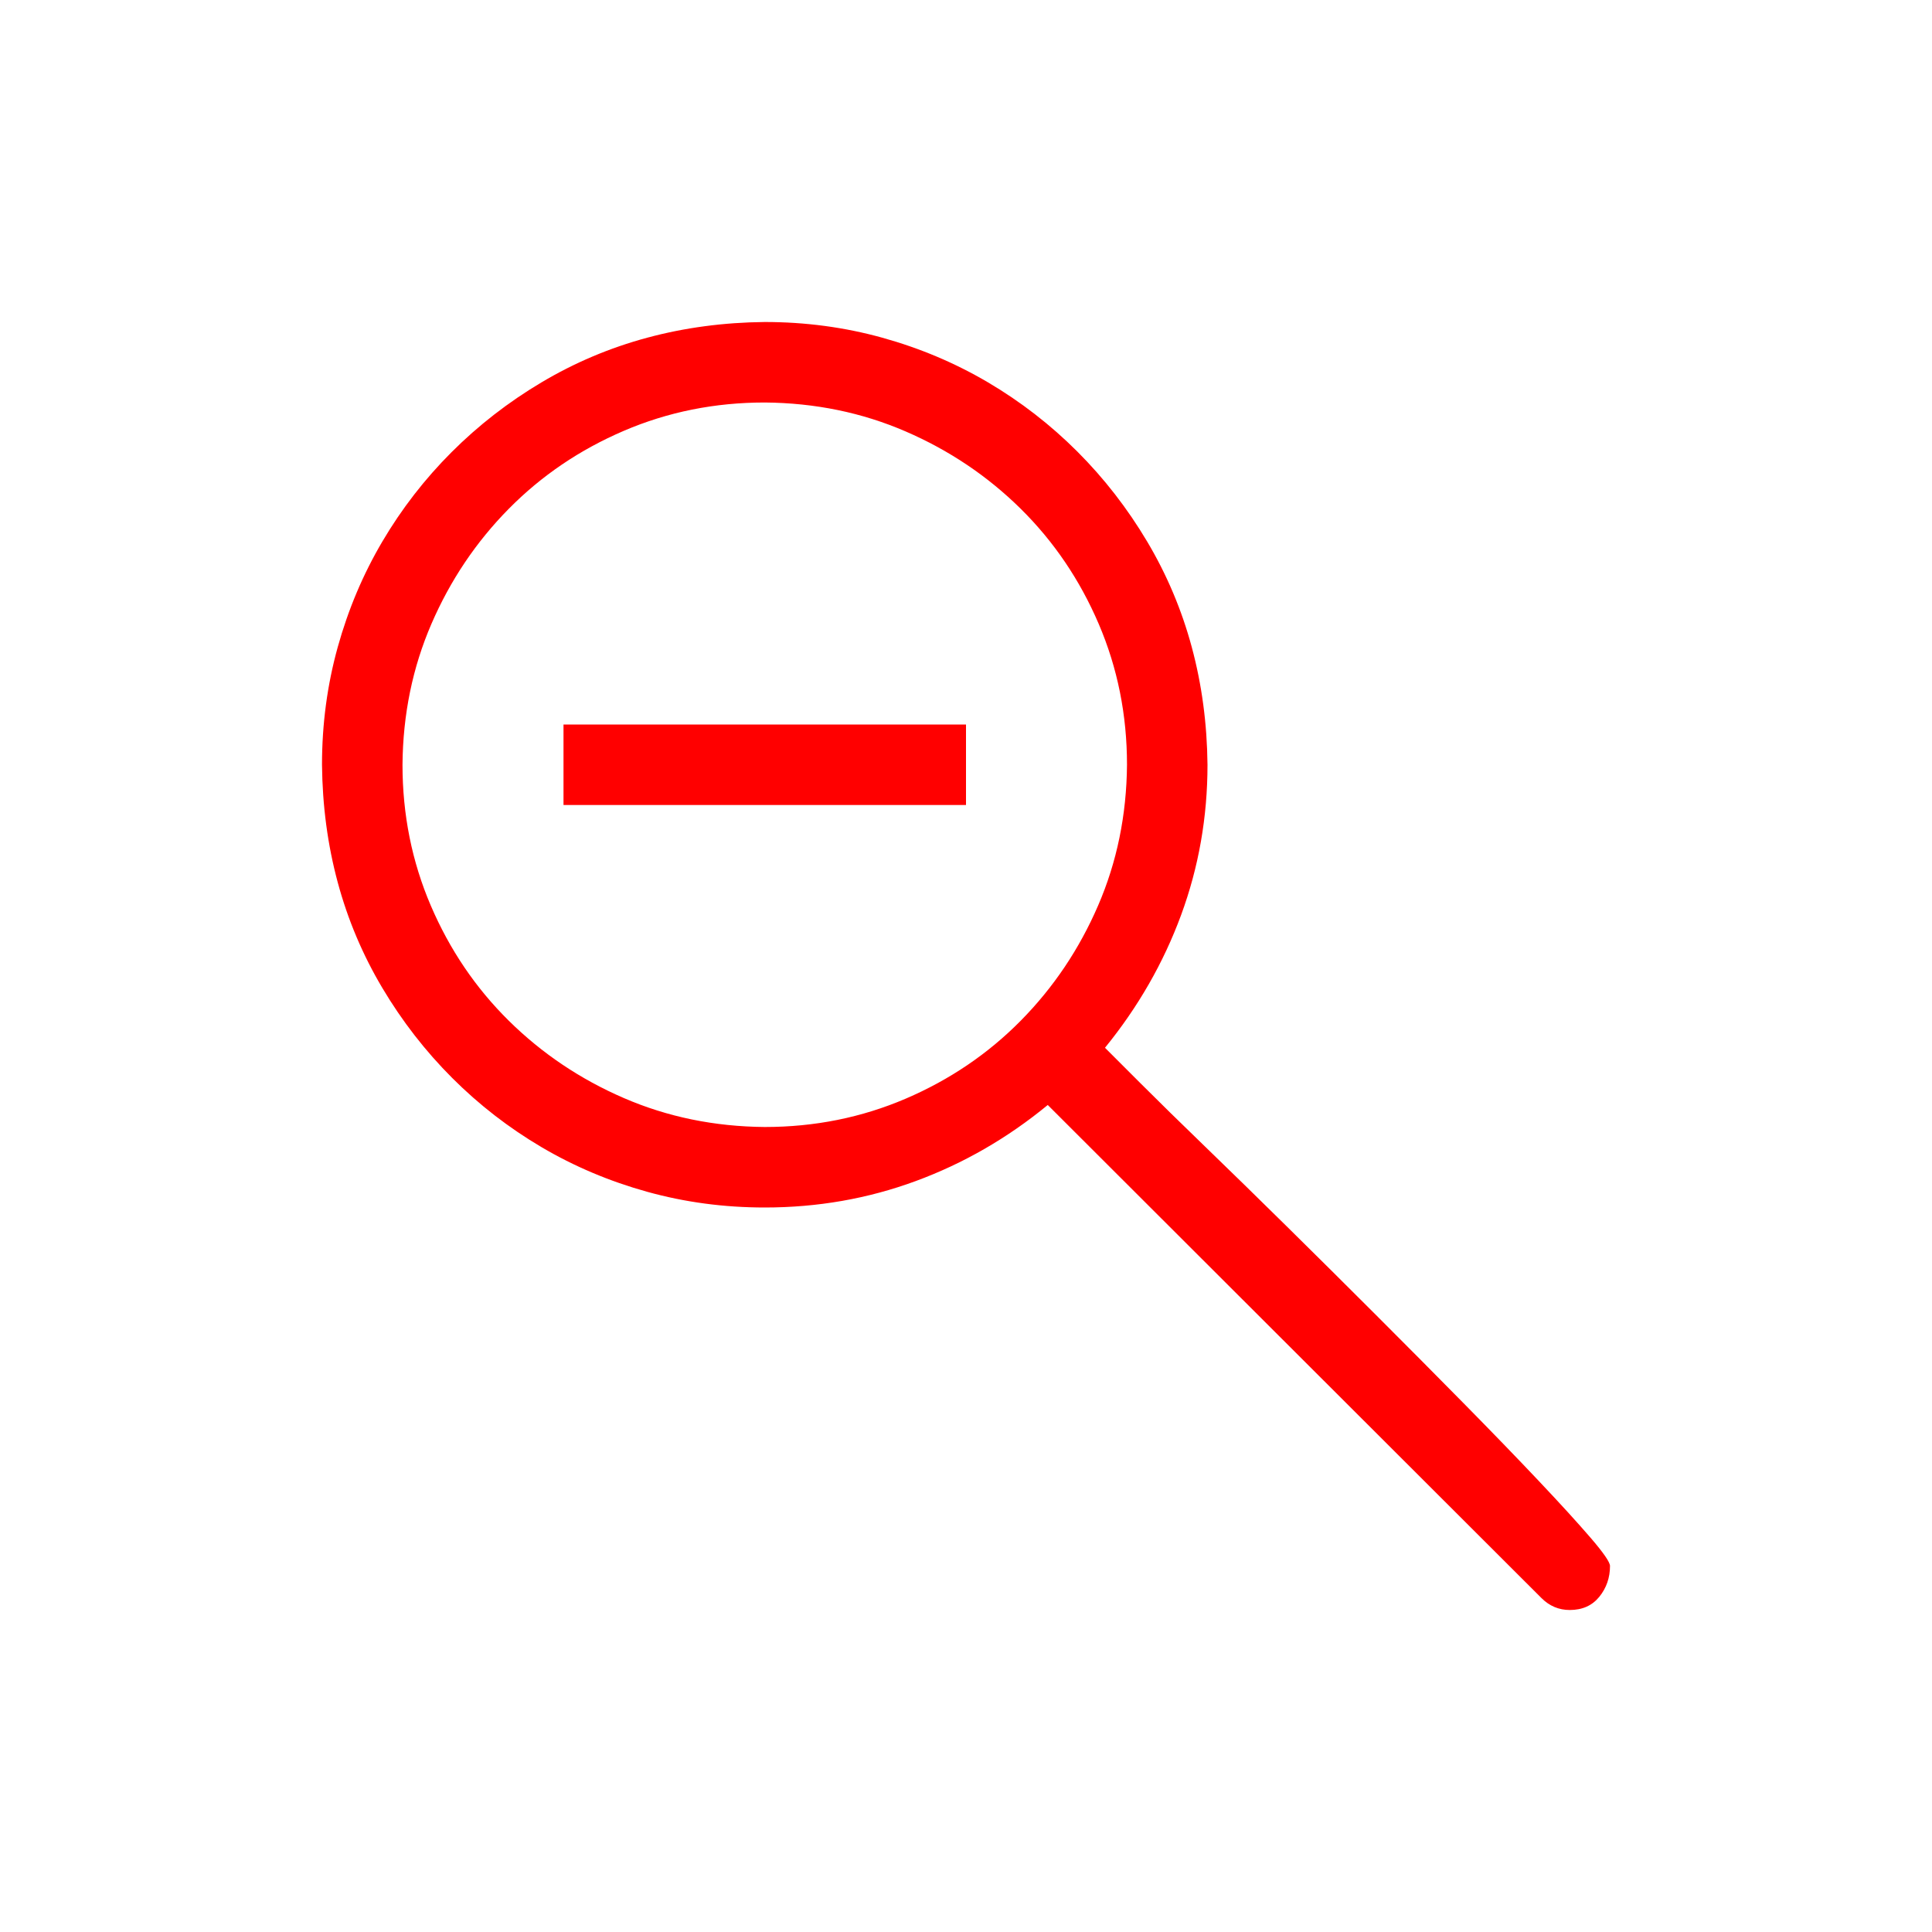
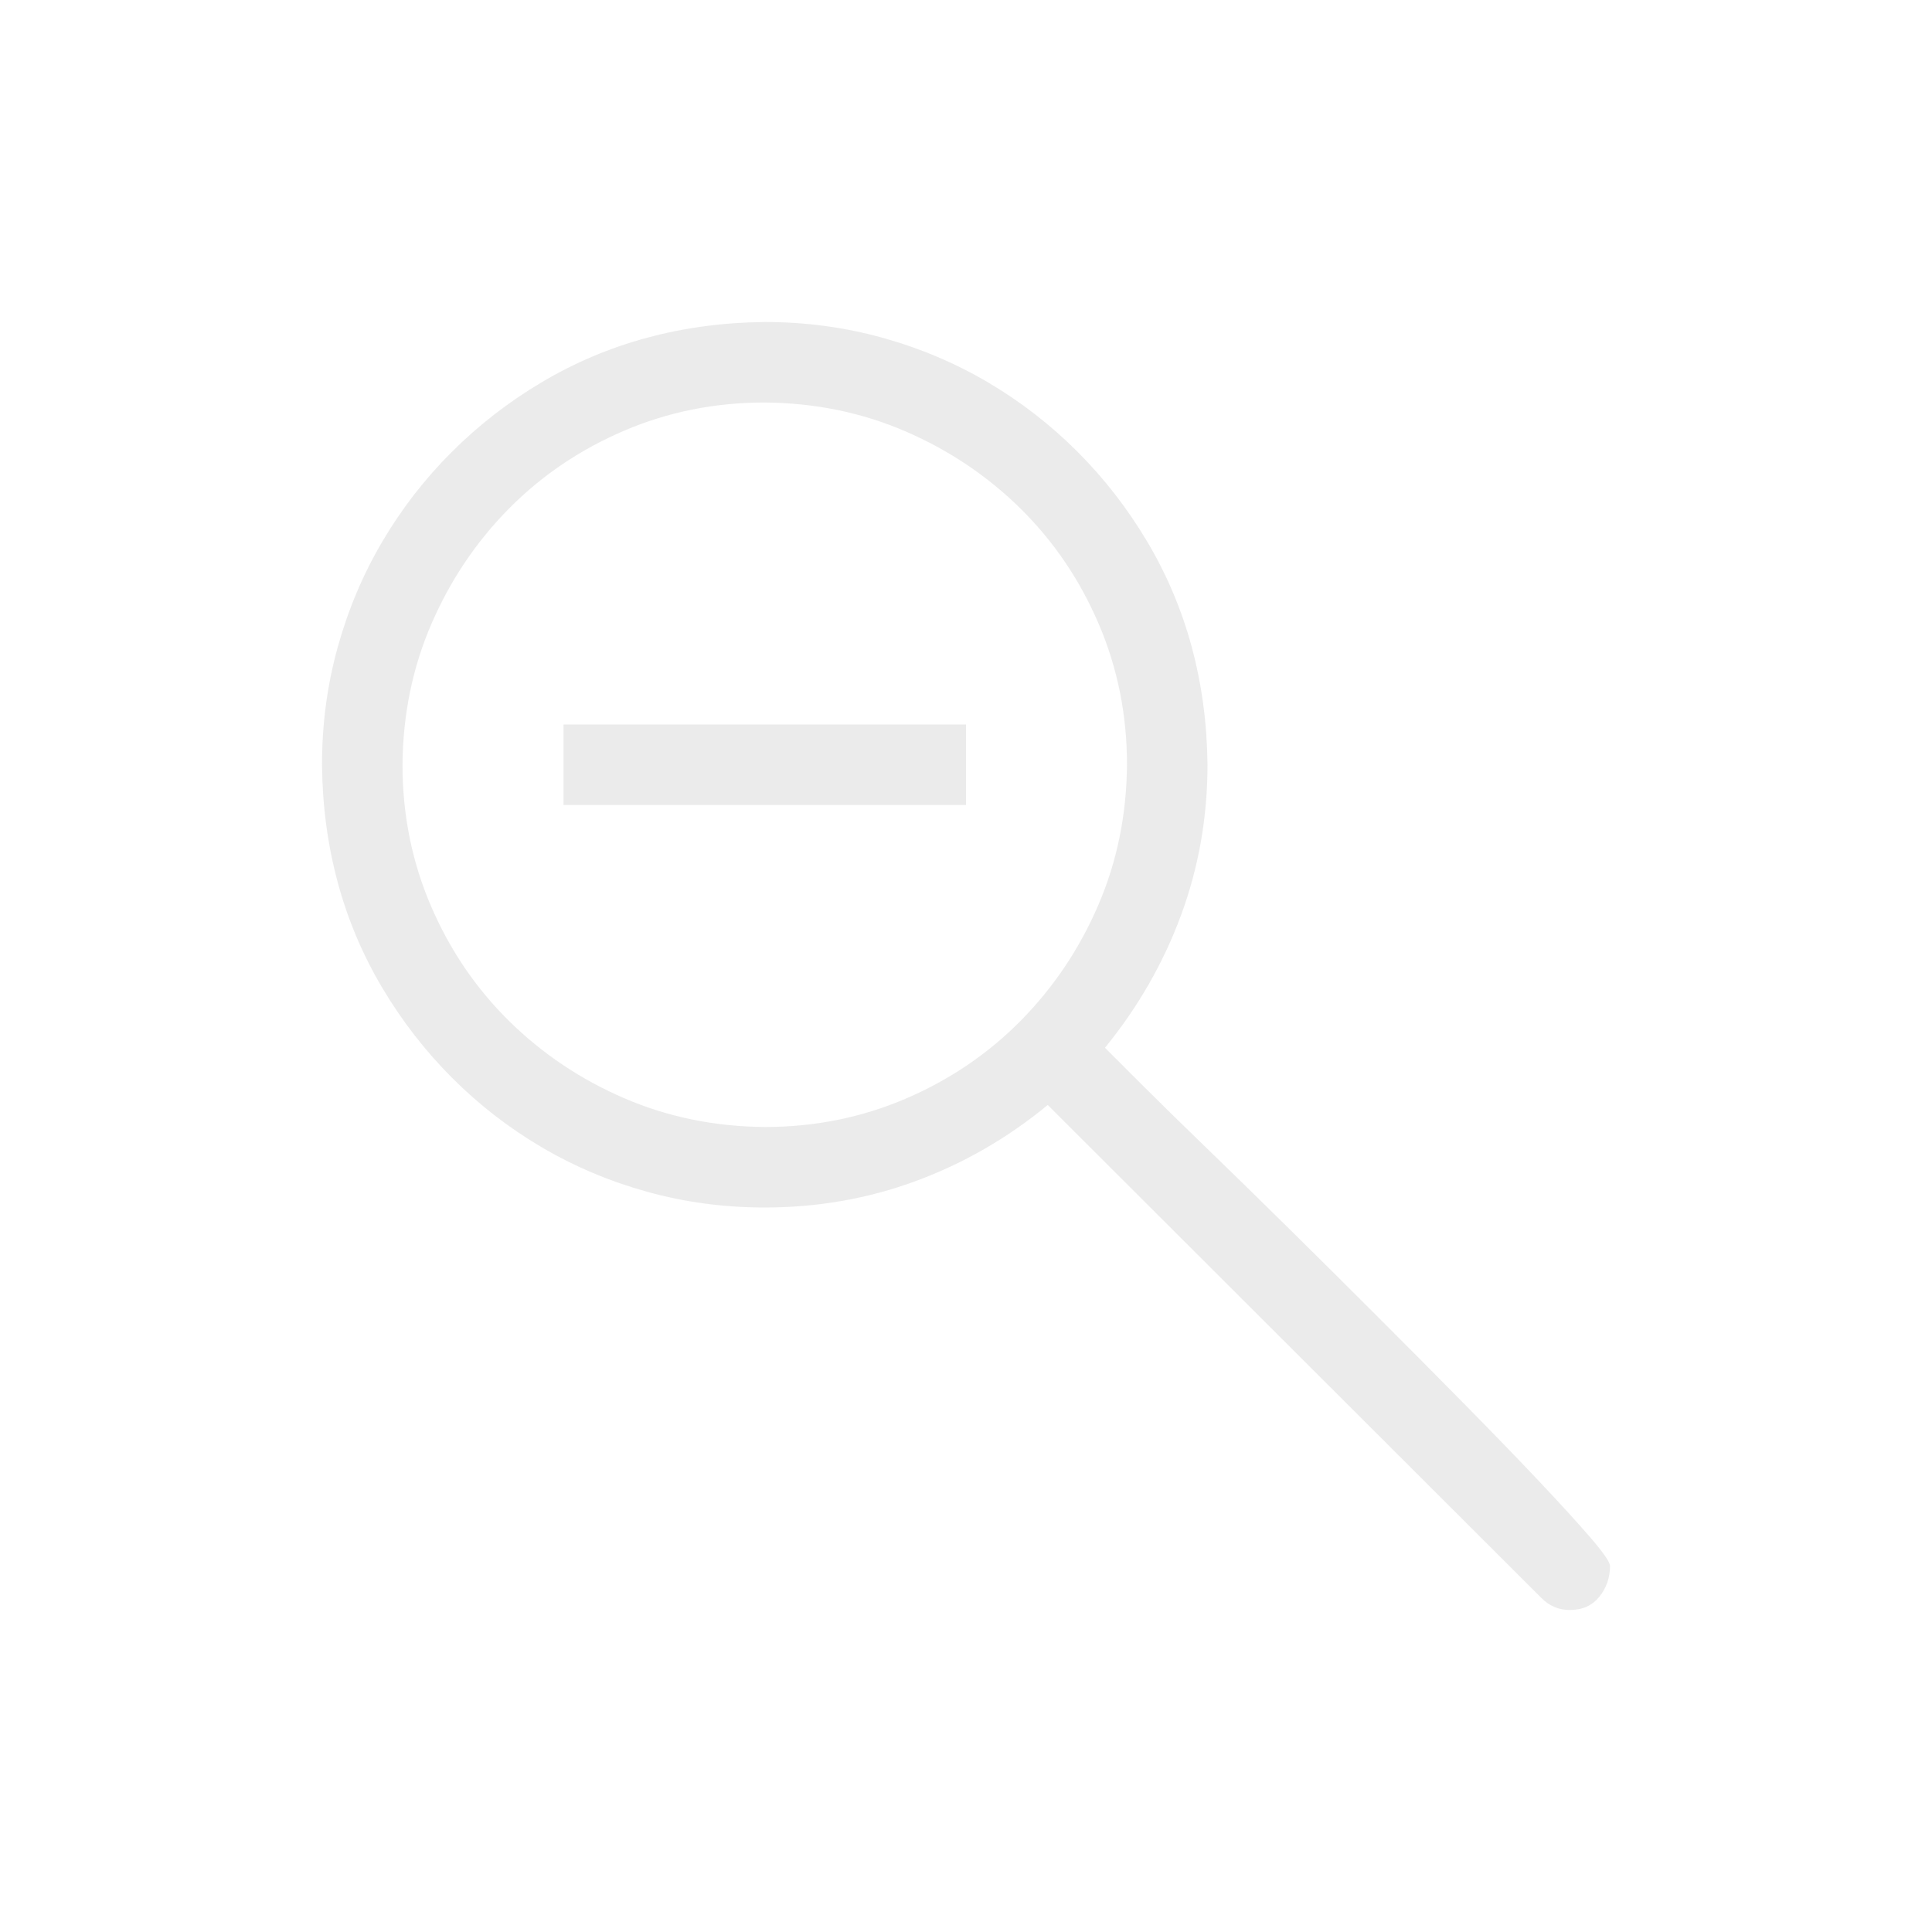
<svg xmlns="http://www.w3.org/2000/svg" viewBox="-512 -512 3072 3072" width="48" height="48">
-   <path fill="#ff0000" fill-opacity="100%" d="M2048 1978q0 28-17 49t-47 21q-26 0-45-19l-785-784q-96 79-210 121t-240 42q-97 0-187-25t-168-71-142-110-111-143-71-168T0 704q0-97 25-187t71-168 110-142T349 96t168-71T704 0q97 0 187 25t168 71 142 110 111 143 71 168 25 187q0 125-42 239t-121 211l57 57q42 42 102 100t130 127 142 141 139 140 119 123 83 91 31 45zM704 1280q119 0 224-45t183-124 123-183 46-224q0-119-45-224t-124-183-183-123-224-46q-119 0-224 45T297 297 174 480t-46 224q0 119 45 224t124 183 183 123 224 46zM384 640h640v128H384V640z" />
+   <path fill="#d9d9d9" fill-opacity="50%" d="M2048 1978q0 28-17 49t-47 21q-26 0-45-19l-785-784q-96 79-210 121t-240 42q-97 0-187-25t-168-71-142-110-111-143-71-168T0 704q0-97 25-187t71-168 110-142T349 96t168-71T704 0q97 0 187 25t168 71 142 110 111 143 71 168 25 187q0 125-42 239t-121 211l57 57q42 42 102 100t130 127 142 141 139 140 119 123 83 91 31 45zM704 1280q119 0 224-45t183-124 123-183 46-224q0-119-45-224t-124-183-183-123-224-46q-119 0-224 45T297 297 174 480t-46 224q0 119 45 224t124 183 183 123 224 46zM384 640h640v128H384V640z" />
</svg>
